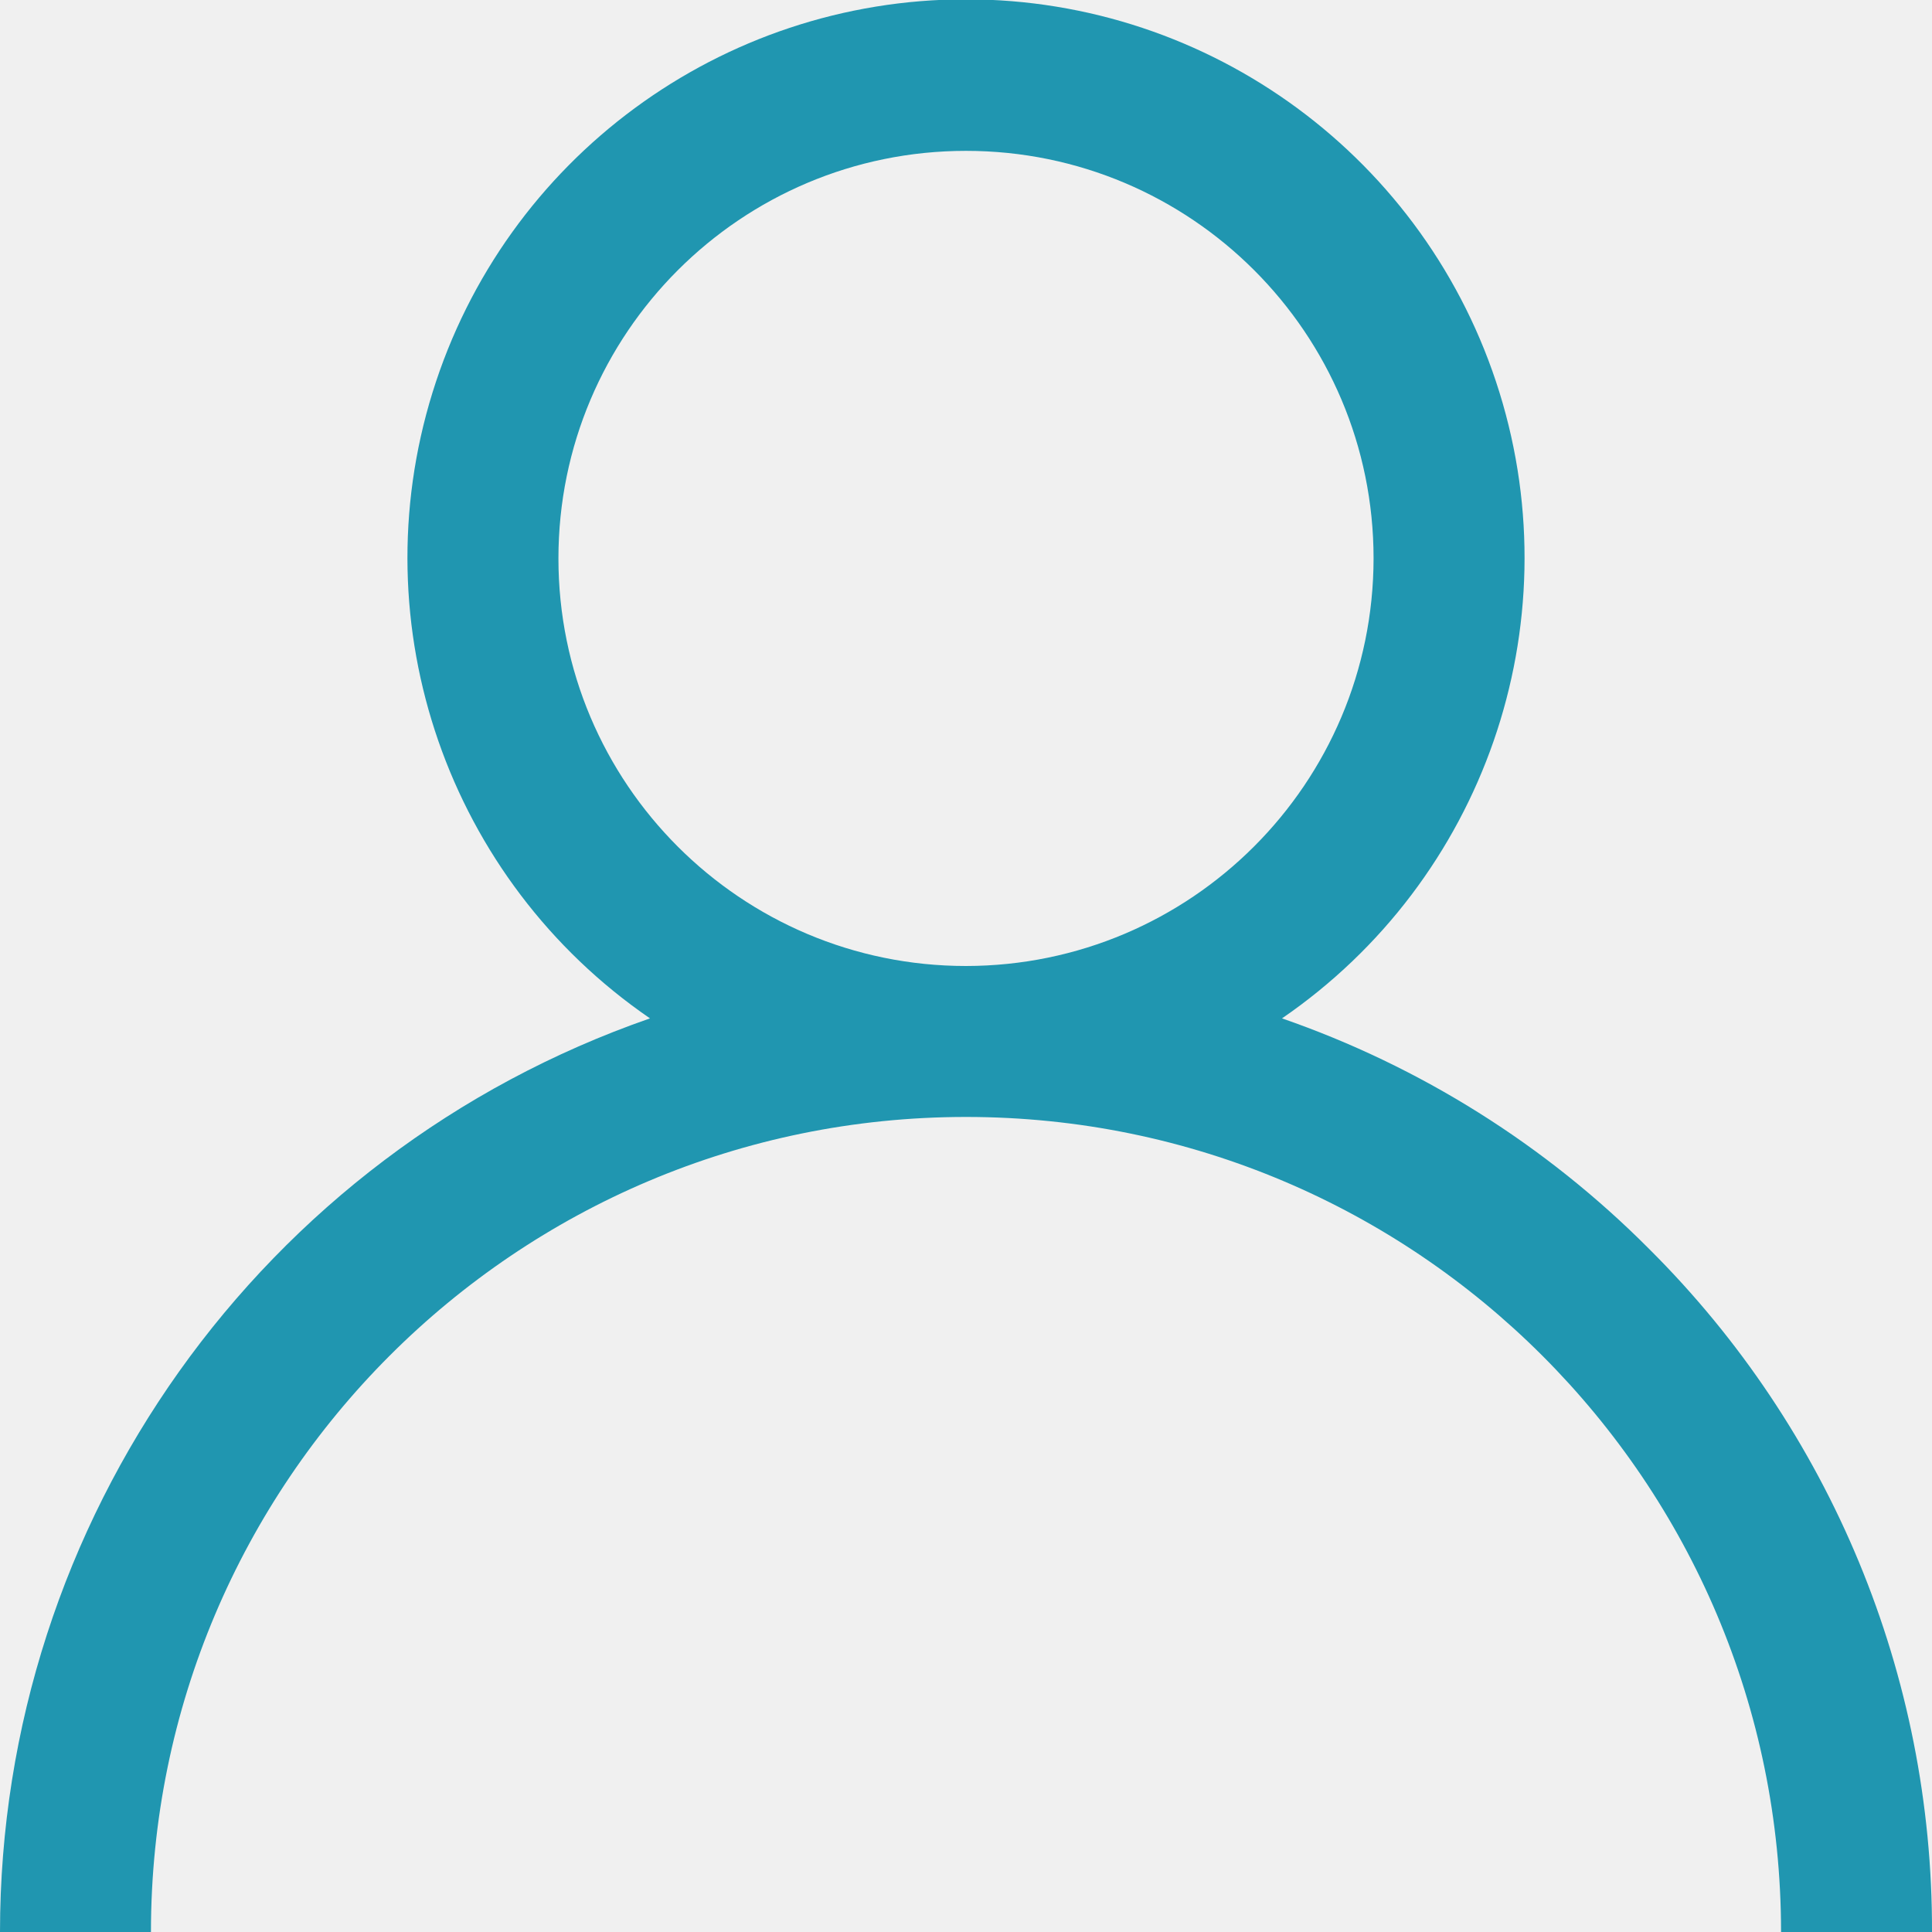
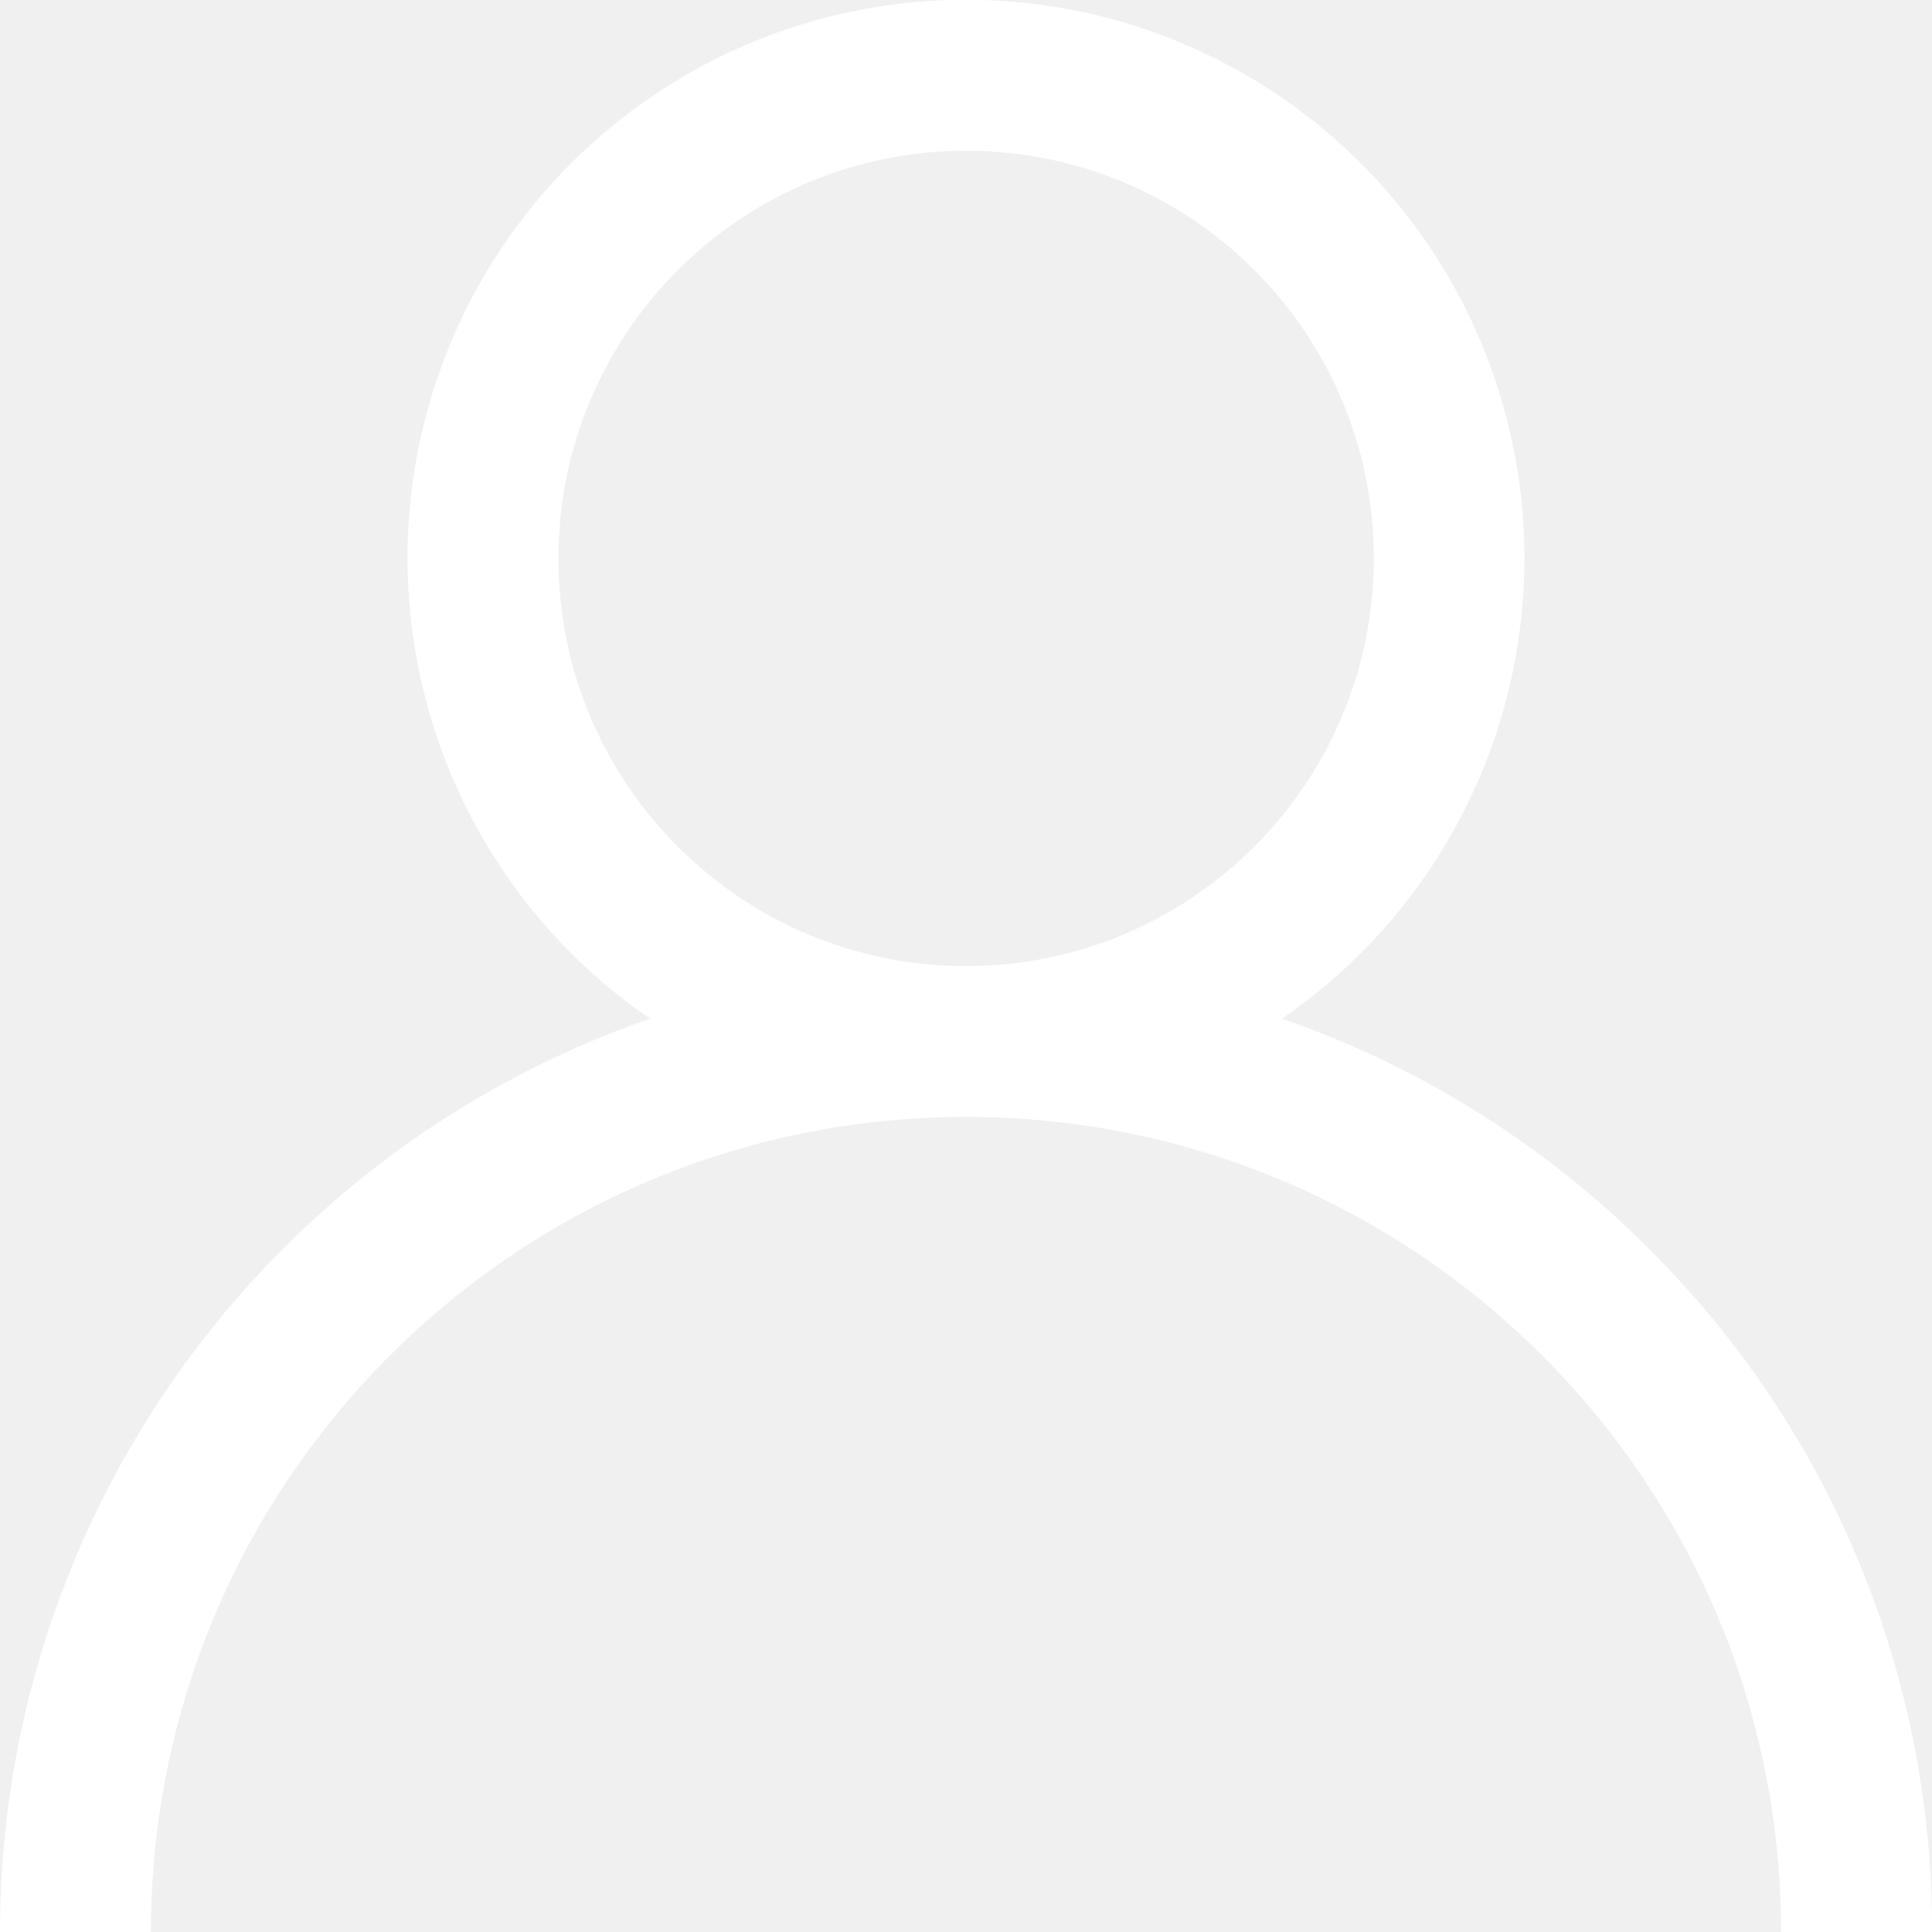
- <svg xmlns="http://www.w3.org/2000/svg" viewBox="0 0 20.952 20.952">
+ <svg xmlns="http://www.w3.org/2000/svg" viewBox="0 0 56.392 56.392">
  <defs>
-     <style>.a{fill:#2096b0;}</style>
+     <style>
+       .cls-1 {
+         fill: #fff;
+       }
+     </style>
  </defs>
-   <g transform="translate(0)">
-     <g transform="translate(0)">
-       <path class="a" d="M17.884,13.544a10.436,10.436,0,0,0-3.981-2.5,6.057,6.057,0,1,0-6.854,0A10.493,10.493,0,0,0,0,20.952H1.637a8.839,8.839,0,0,1,17.678,0h1.637A10.408,10.408,0,0,0,17.884,13.544Zm-7.408-3.068a4.42,4.42,0,1,1,4.42-4.42A4.425,4.425,0,0,1,10.476,10.476Z" transform="translate(0)" />
+   <g id="about_icon" transform="translate(0 0)">
+     <g id="Group_6" data-name="Group 6" transform="translate(0)">
+       <path id="Path_19" data-name="Path 19" class="cls-1" d="M48.133,36.454a28.088,28.088,0,0,0-10.715-6.721,16.3,16.3,0,1,0-18.446,0A28.24,28.24,0,0,0,0,56.392H4.406a23.79,23.79,0,0,1,47.581,0h4.406A28.012,28.012,0,0,0,48.133,36.454ZM28.2,28.2a11.9,11.9,0,1,1,11.9-11.9A11.909,11.909,0,0,1,28.2,28.2Z" transform="translate(0 0)" />
    </g>
  </g>
</svg>
